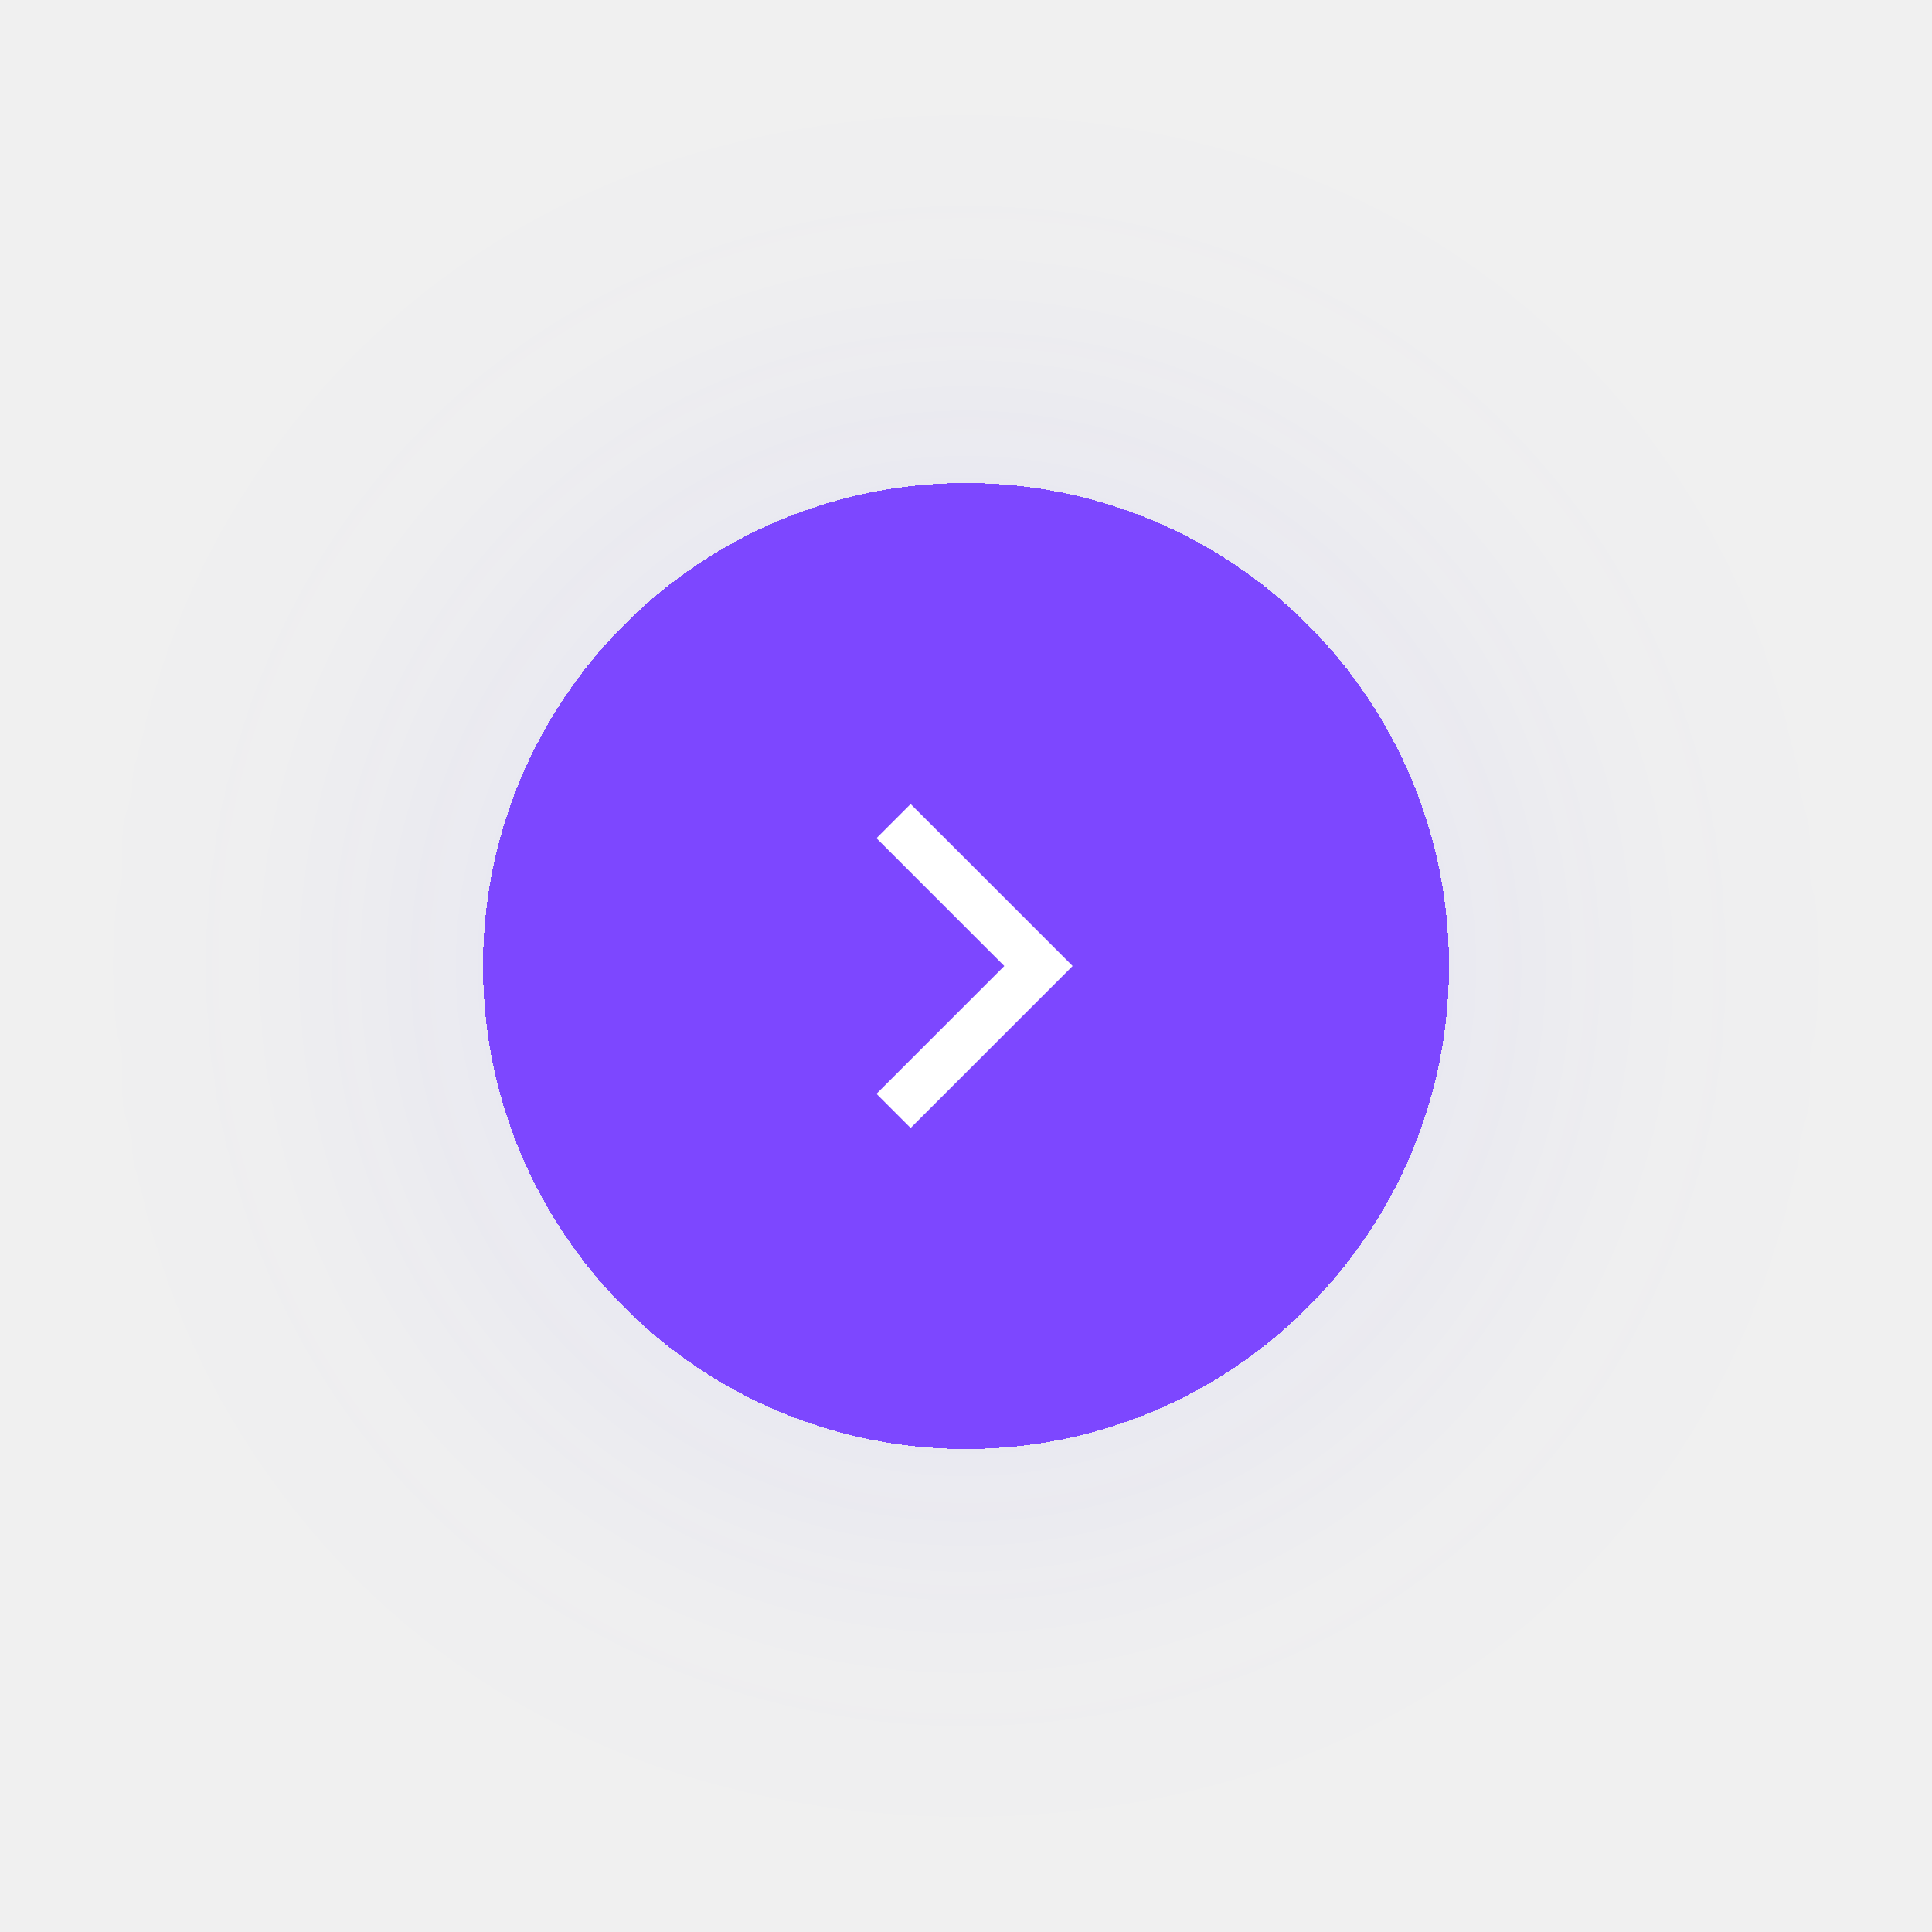
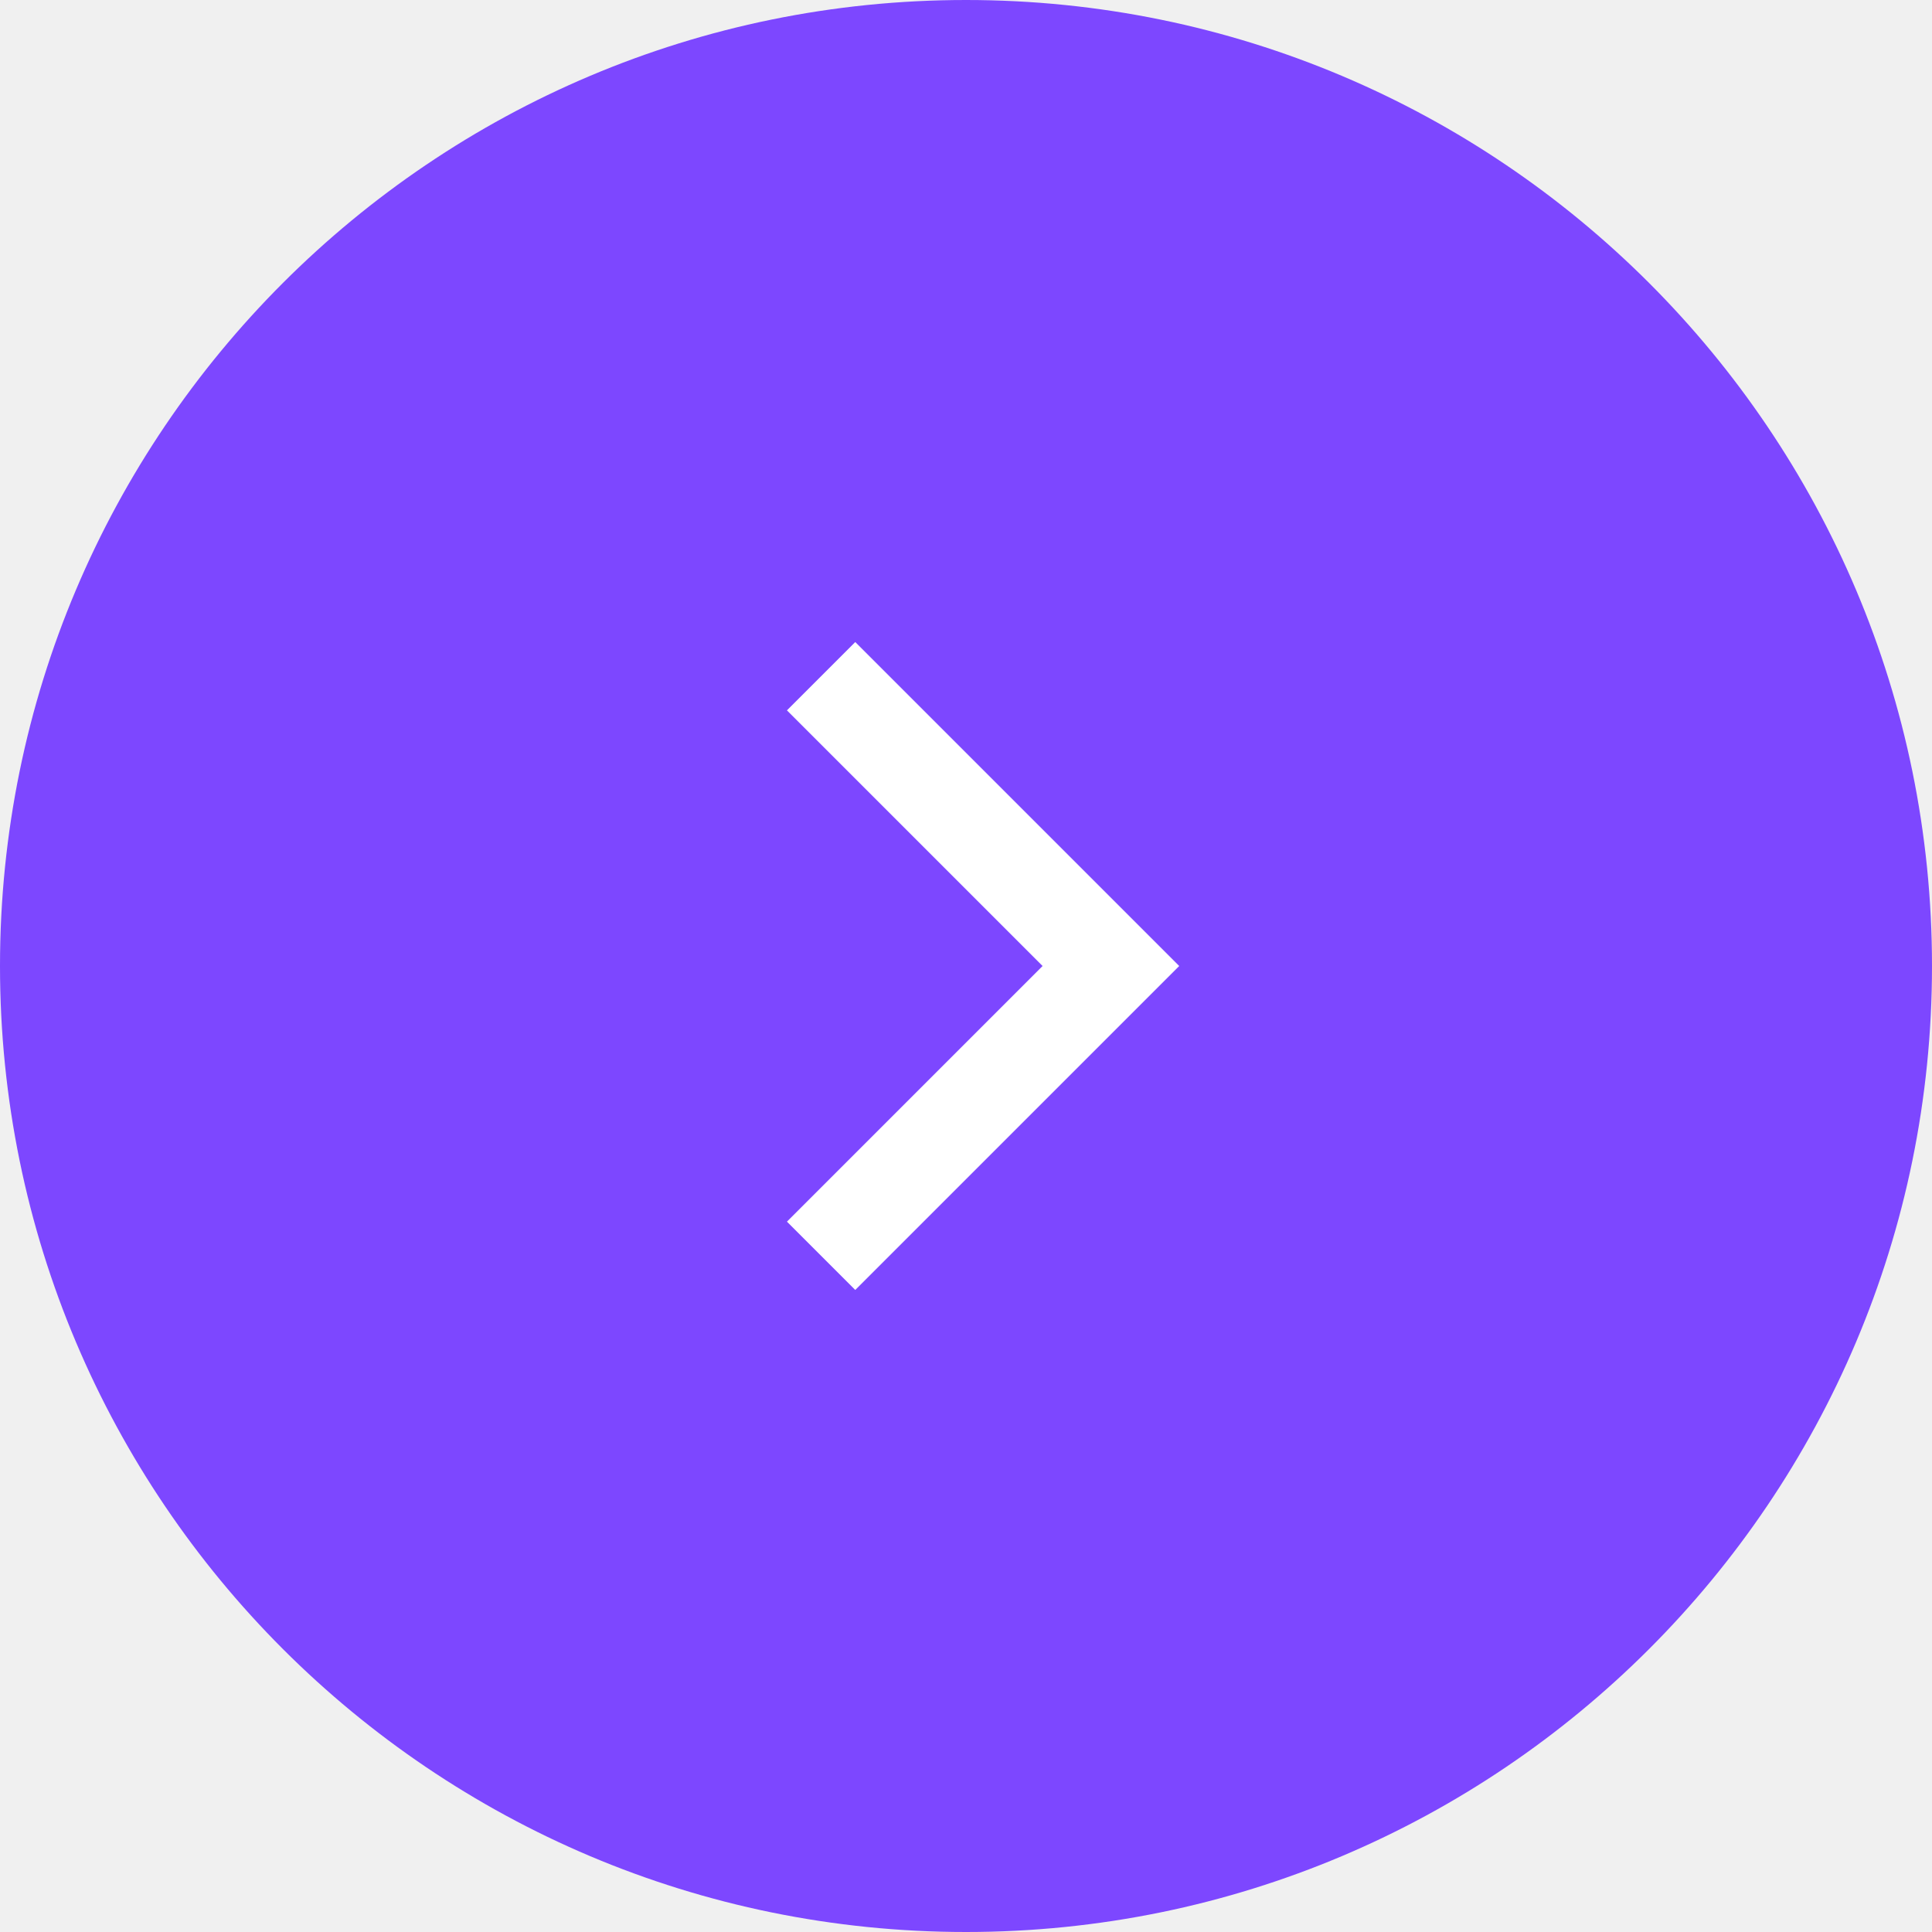
- <svg xmlns="http://www.w3.org/2000/svg" width="80" height="80" viewBox="0 0 80 80" fill="none">
-   <g filter="url(#filter0_d_90_1047)">
-     <rect x="20" y="20" width="40" height="40" rx="20" fill="#7D47FF" shape-rendering="crispEdges" />
-     <path d="M37 46L43 40L37 34" stroke="white" stroke-width="2" />
+ <svg xmlns="http://www.w3.org/2000/svg" width="40px" height="40px" viewBox="0 0 40 40" version="1.1">
+   <g id="页面-1" stroke="none" stroke-width="1" fill="none" fill-rule="evenodd">
+     <g id="选中" transform="translate(20, 20) scale(-1, 1) translate(-20, -20) ">
+       <rect id="矩形" fill="#7D47FF" fill-rule="nonzero" transform="translate(20, 20) rotate(-180) translate(-20, -20) " x="3.55271368e-15" y="3.55271368e-15" width="40" height="40" rx="20" />
+       <polyline id="路径" stroke="#FFFFFF" stroke-width="2" points="23 14 17 20 23 26" />
+     </g>
  </g>
-   <defs>
-     <filter id="filter0_d_90_1047" x="0" y="0" width="80" height="80" filterUnits="userSpaceOnUse" color-interpolation-filters="sRGB">
-       <feFlood flood-opacity="0" result="BackgroundImageFix" />
-       <feColorMatrix in="SourceAlpha" type="matrix" values="0 0 0 0 0 0 0 0 0 0 0 0 0 0 0 0 0 0 127 0" result="hardAlpha" />
-       <feOffset />
-       <feGaussianBlur stdDeviation="10" />
-       <feComposite in2="hardAlpha" operator="out" />
-       <feColorMatrix type="matrix" values="0 0 0 0 0.322 0 0 0 0 0.302 0 0 0 0 1 0 0 0 0.1 0" />
-       <feBlend mode="normal" in2="BackgroundImageFix" result="effect1_dropShadow_90_1047" />
-       <feBlend mode="normal" in="SourceGraphic" in2="effect1_dropShadow_90_1047" result="shape" />
-     </filter>
-   </defs>
</svg>
